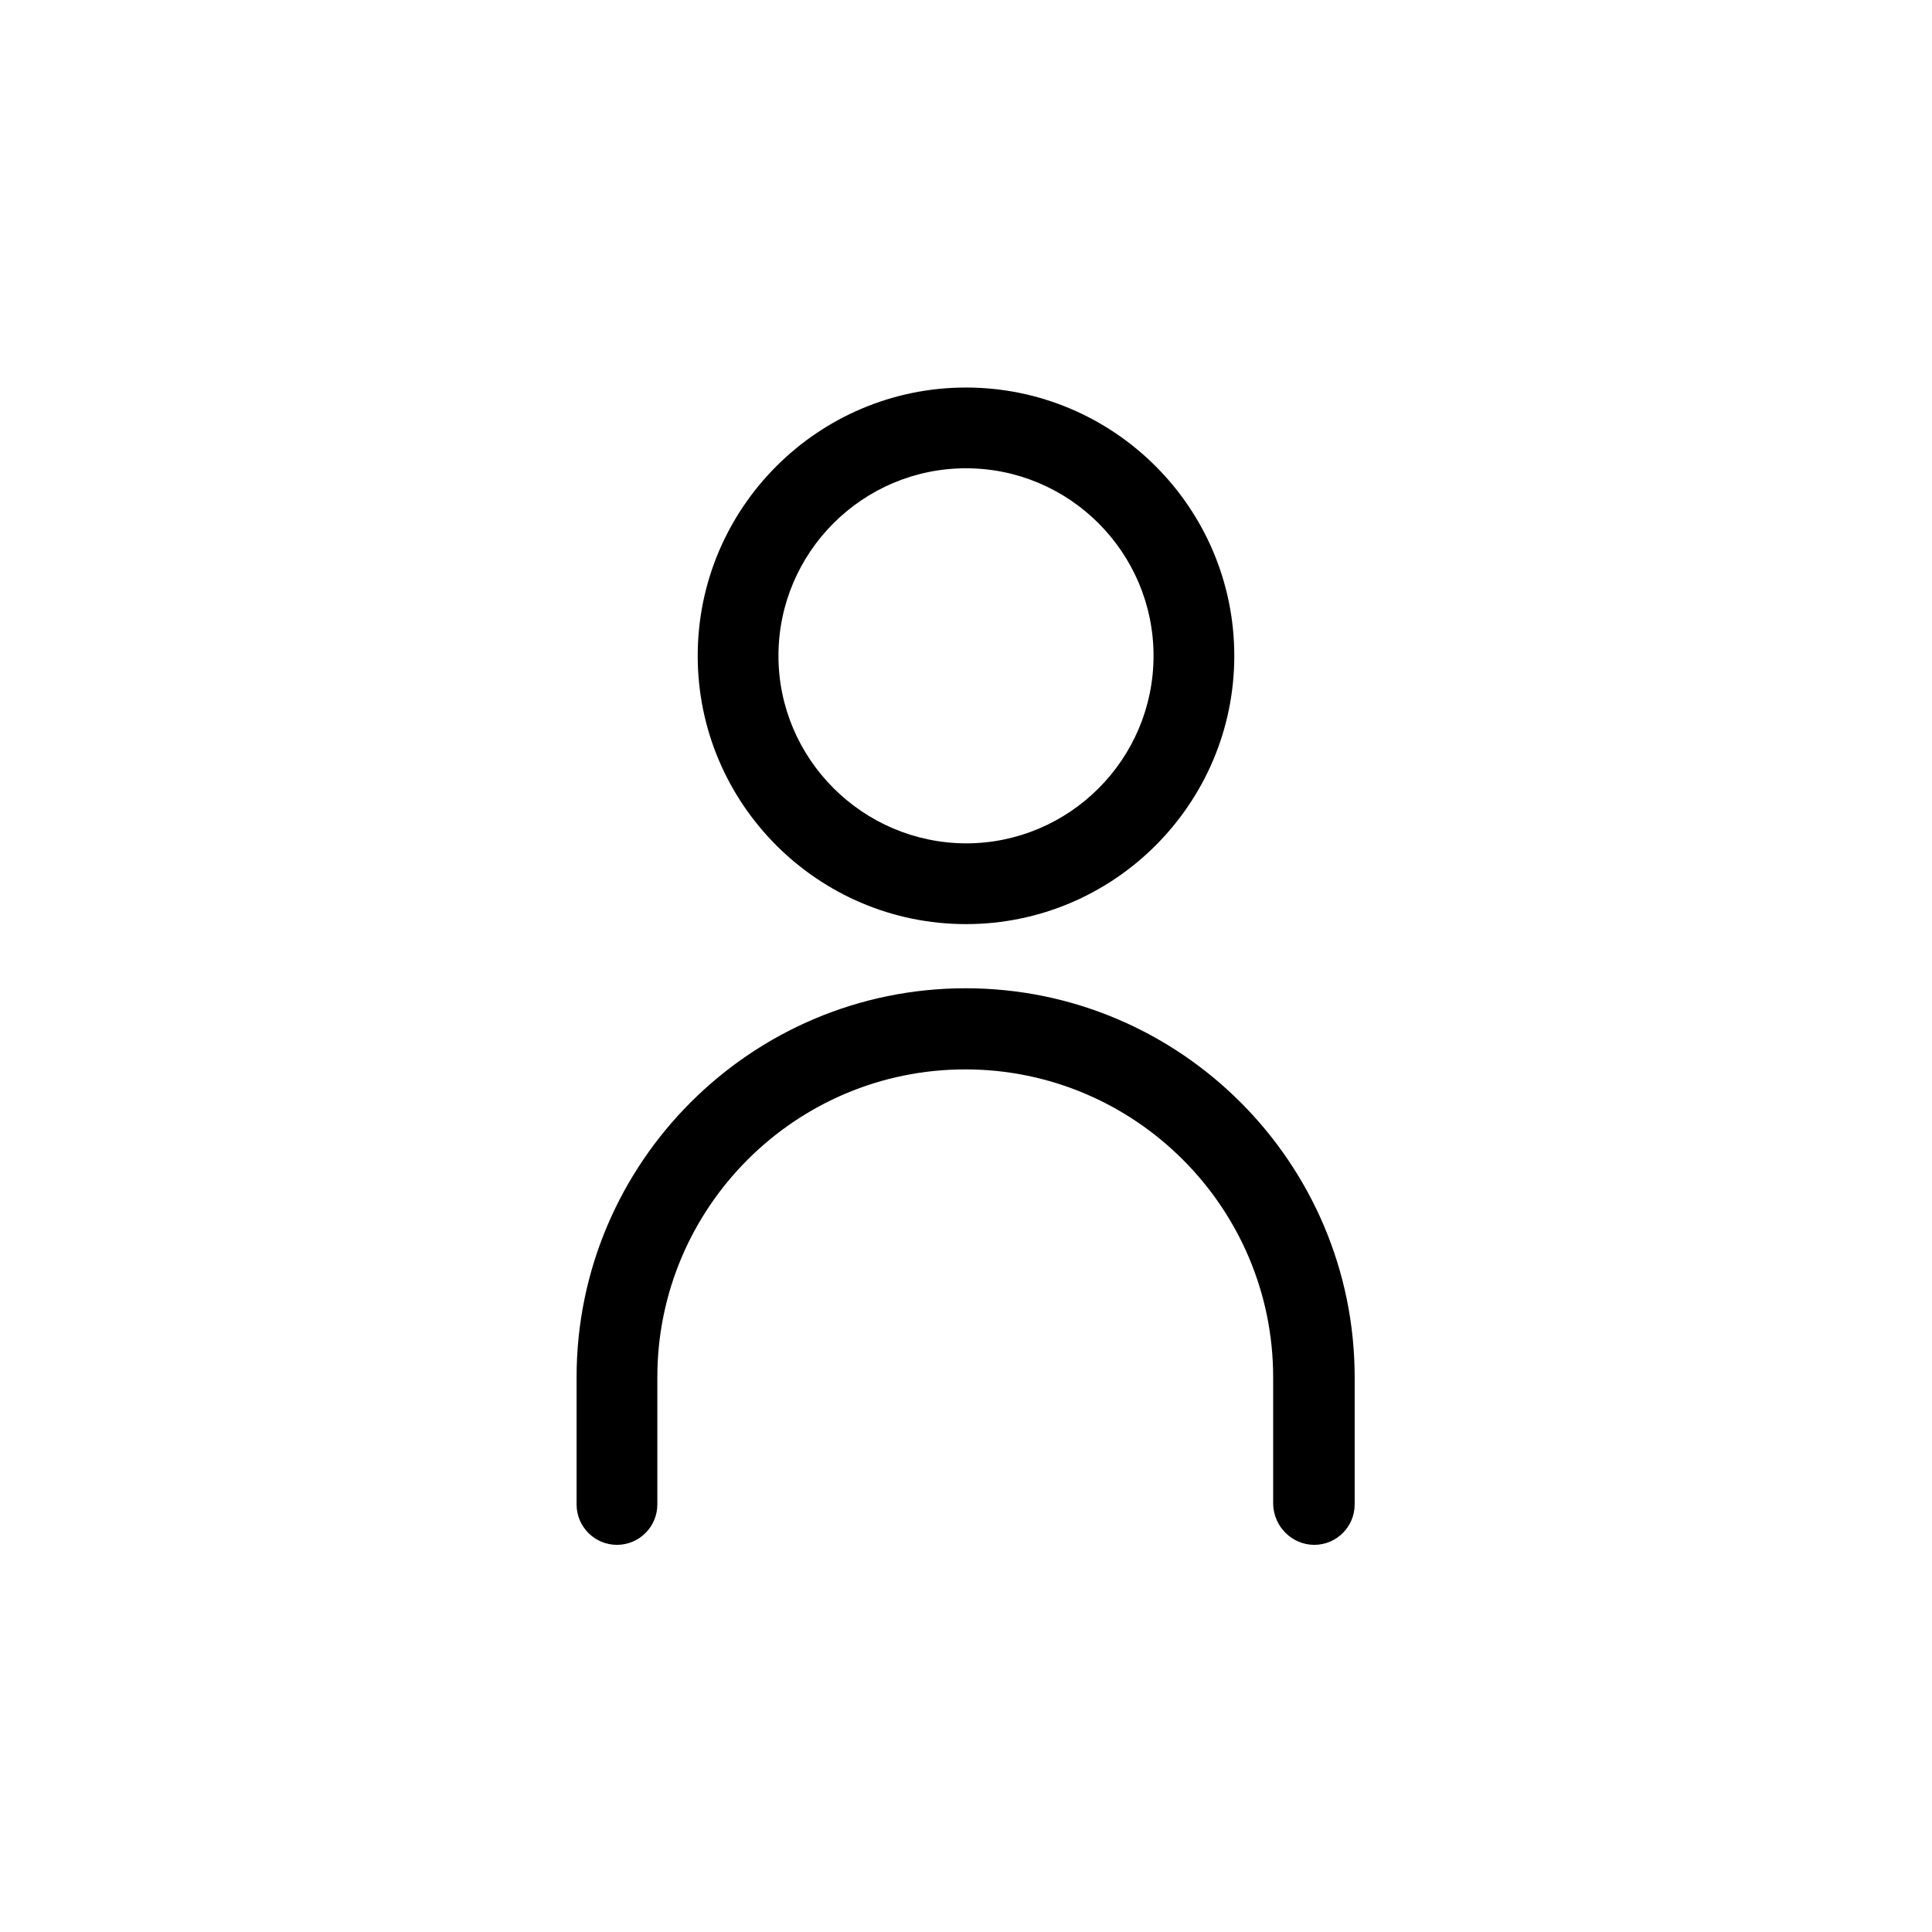
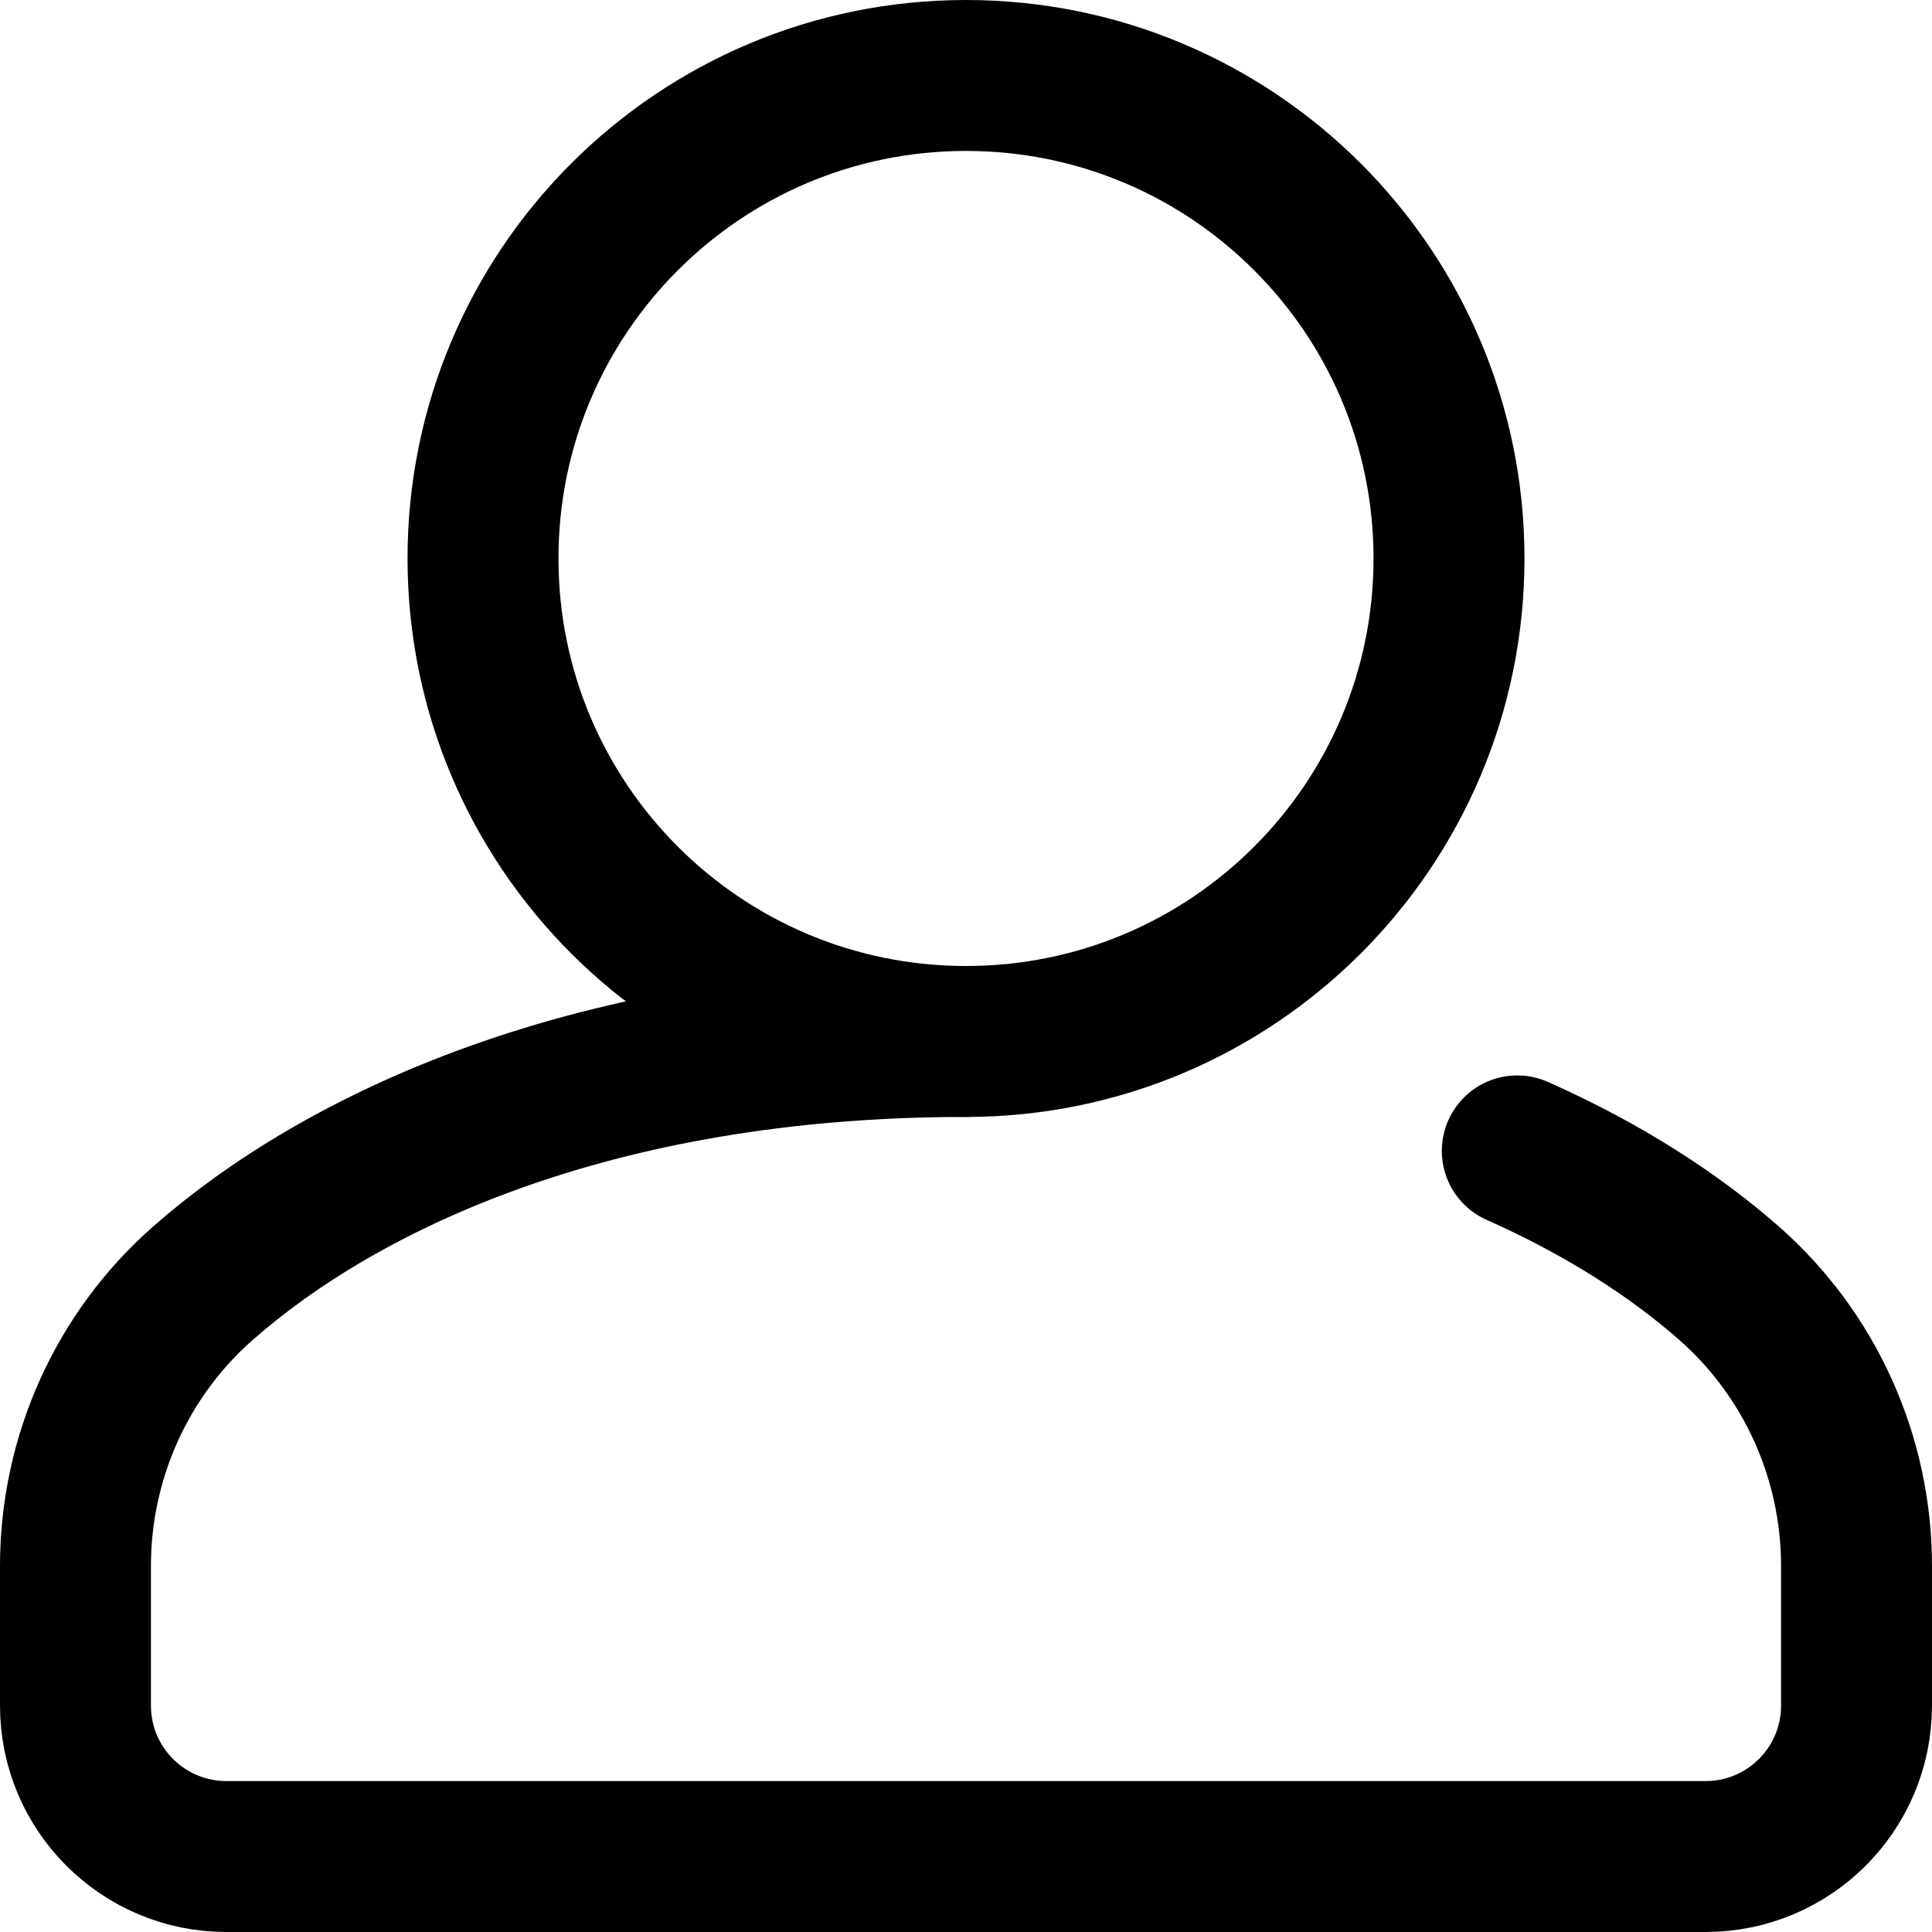
- <svg xmlns="http://www.w3.org/2000/svg" id="Layer_1" enable-background="new 0 0 512 512" height="512" viewBox="0 0 512 512" width="512">
-   <g fill="rgb(0,0,0)">
-     <path d="m327.1 173.8c0-39.2-31.9-71.1-71.1-71.1s-71.1 31.9-71.1 71.1 31.9 71.1 71.1 71.1 71.1-31.9 71.1-71.1zm-120.8 0c0-27.4 22.3-49.7 49.7-49.7s49.7 22.3 49.7 49.7-22.3 49.7-49.7 49.7c-27.4-.1-49.7-22.4-49.7-49.7z" />
-     <path d="m348.3 409.4c5.9 0 10.7-4.8 10.7-10.7v-33.7c0-56.8-46.2-103.1-103.1-103.1-56.8 0-103.1 46.2-103.1 103.1v33.7c0 5.9 4.8 10.7 10.7 10.7s10.7-4.8 10.7-10.7v-33.7c0-45 36.6-81.6 81.6-81.6s81.6 36.6 81.6 81.6v33.7c.2 5.9 5 10.7 10.9 10.7z" />
+ <svg xmlns="http://www.w3.org/2000/svg" version="1.1" id="svg10326" xml:space="preserve" width="682.667" height="682.667" viewBox="0 0 682.667 682.667">
+   <defs id="defs10330">
+     <clipPath clipPathUnits="userSpaceOnUse" id="clipPath10340">
+       <path d="M 0,512 H 512 V 0 H 0 Z" id="path10338" />
+     </clipPath>
+   </defs>
+   <g id="g10332" transform="matrix(1.333333,0,0,-1.333333,0,682.6667)">
+     <g id="g10334">
+       <g id="g10336" clip-path="url(#clipPath10340)">
+         <g id="g10342" transform="translate(128,364)">
+           <path d="M 0,0 C 0,70.692 57.308,128 128,128 198.692,128 256,70.692 256,0 256,-70.692 198.692,-128 128,-128 57.308,-128 0,-70.692 0,0 Z" style="fill:none;stroke:#000000;stroke-width:40;stroke-linecap:round;stroke-linejoin:round;stroke-miterlimit:10;stroke-dasharray:none;stroke-opacity:1" id="path10344" />
+         </g>
+         <g id="g10346" transform="translate(402.0977,207)">
+           <path d="M 0,0 C 23.308,-10.357 41.955,-22.615 56.089,-35.034 77.637,-53.966 89.902,-81.317 89.902,-110 v -37 c 0,-22.091 -17.908,-40 -40,-40 h -392 c -22.091,0 -40,17.909 -40,40 v 37 c 0,28.683 12.265,56.034 33.813,74.966 C -311.801,-2.979 -245.262,29 -146.098,29" style="fill:none;stroke:#000000;stroke-width:40;stroke-linecap:round;stroke-linejoin:miter;stroke-miterlimit:10;stroke-dasharray:none;stroke-opacity:1" id="path10348" />
+         </g>
+       </g>
+     </g>
  </g>
</svg>
